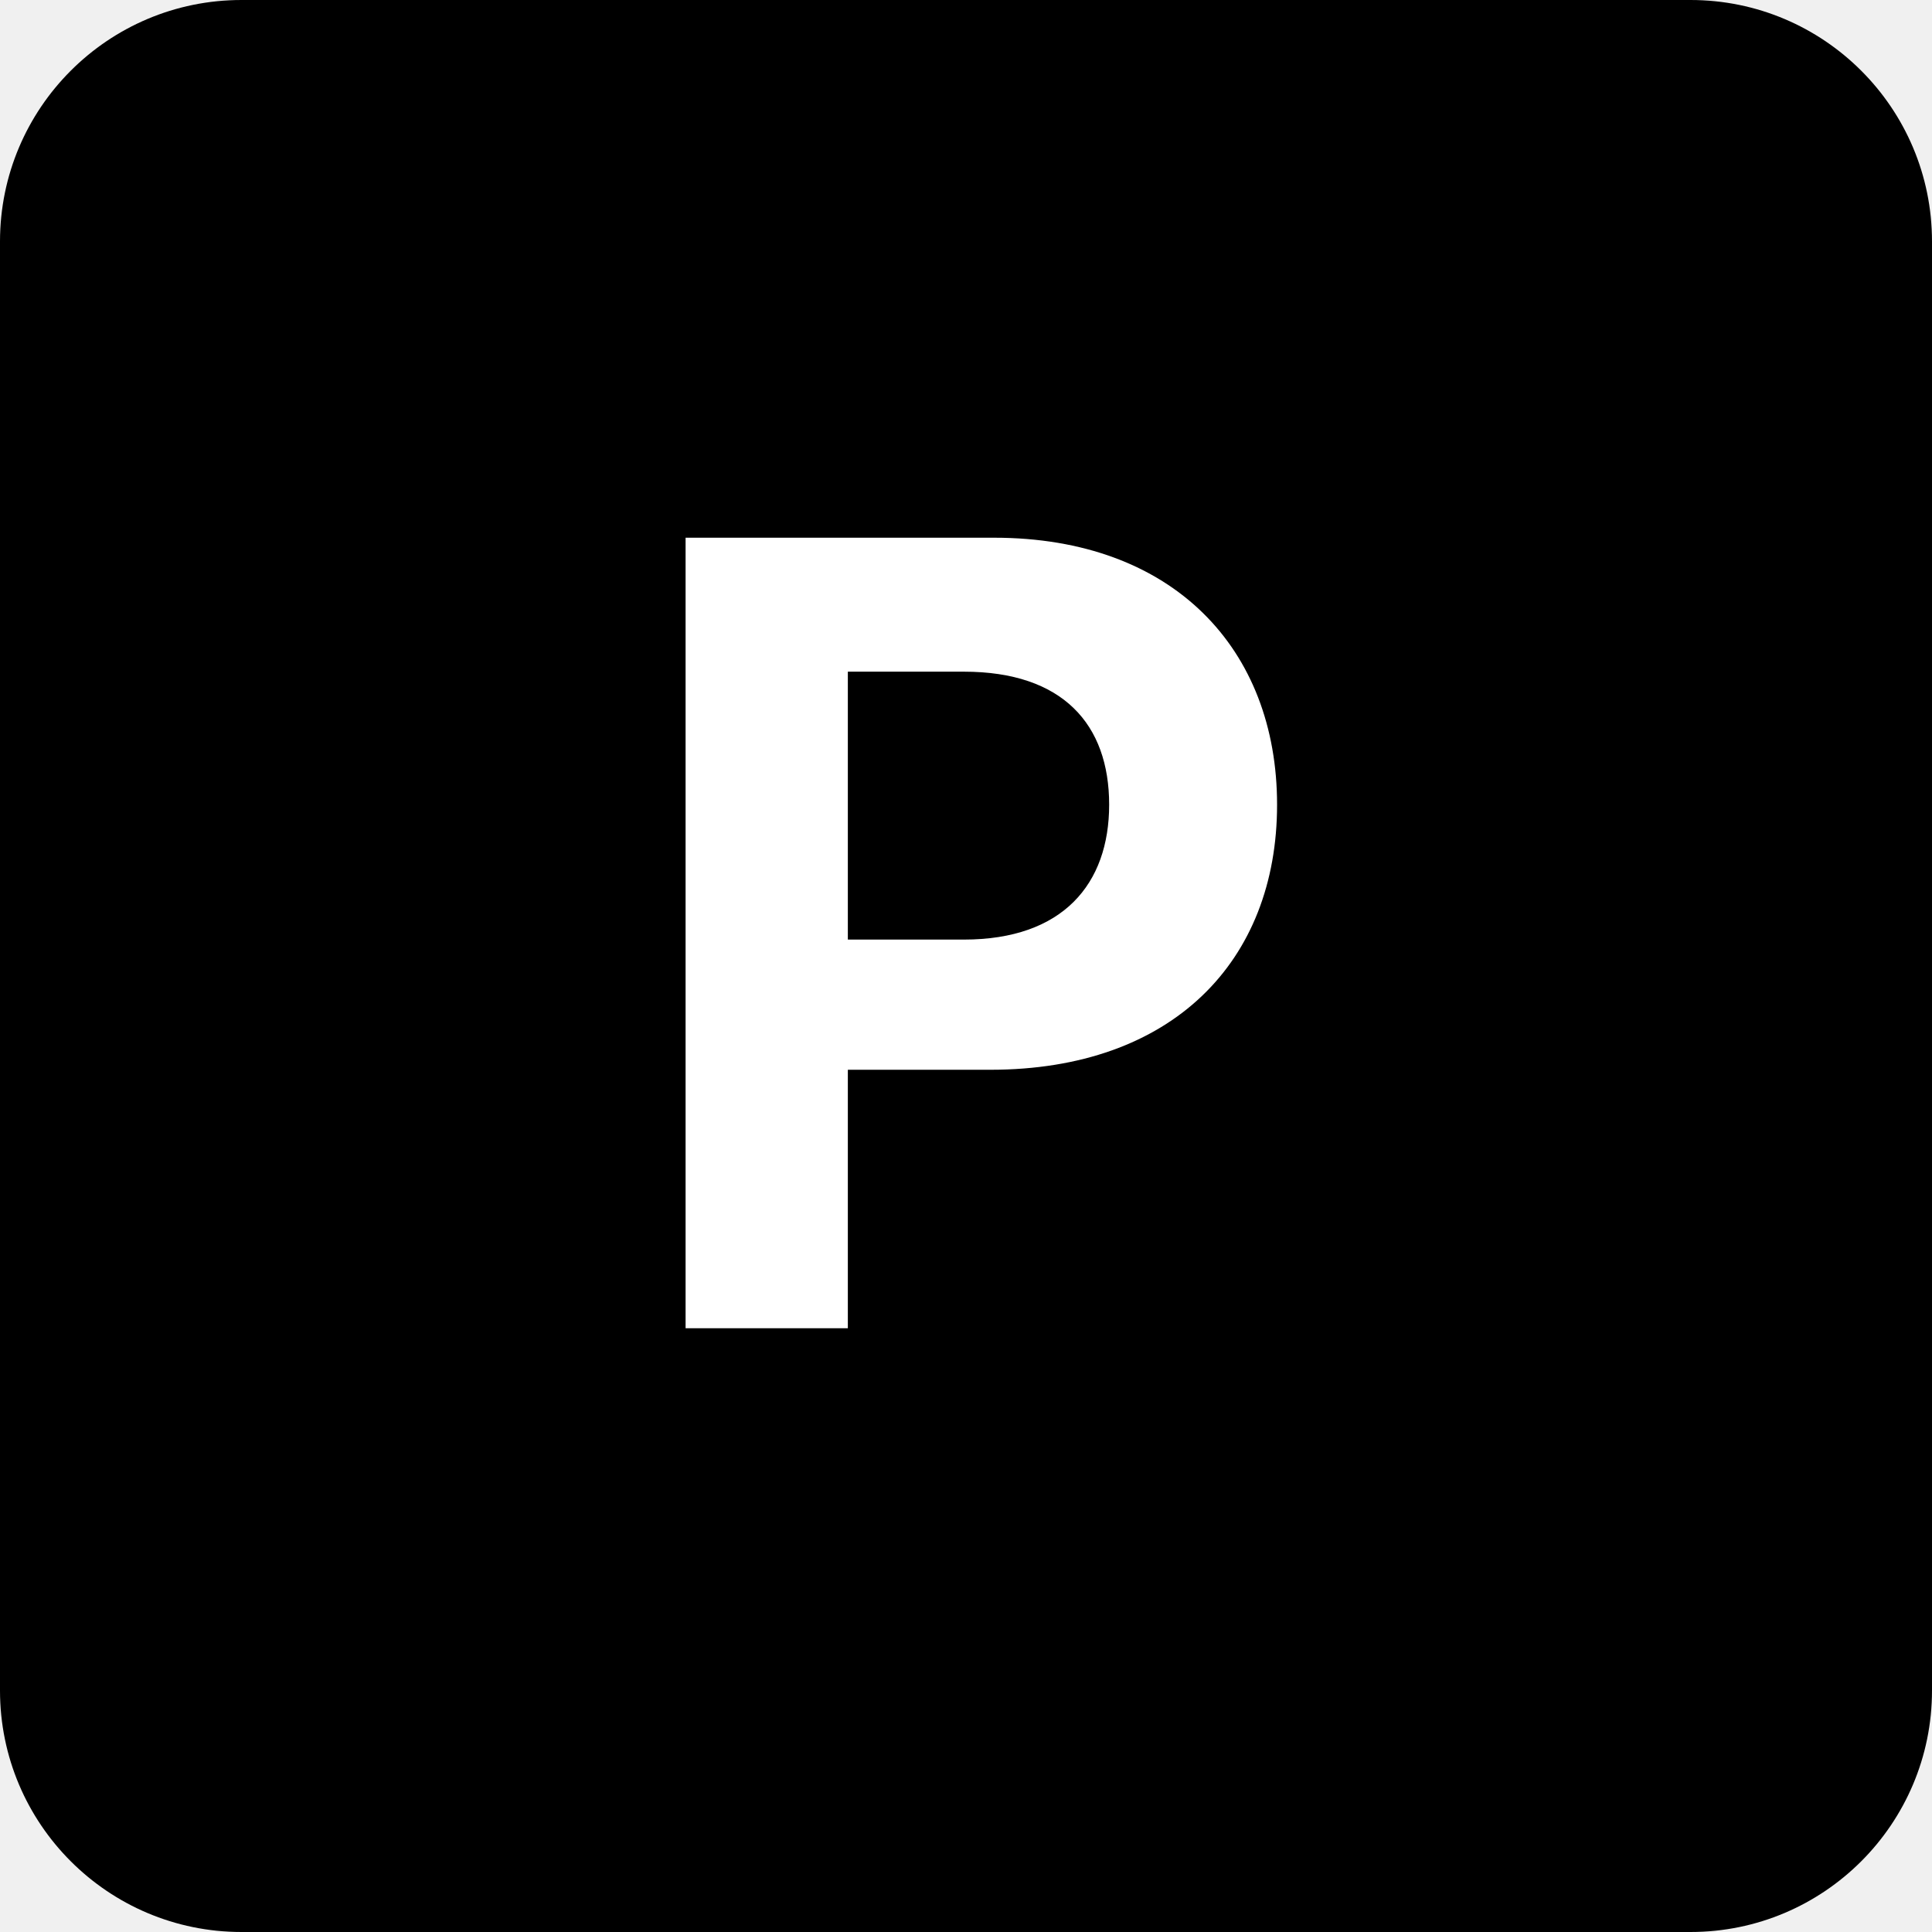
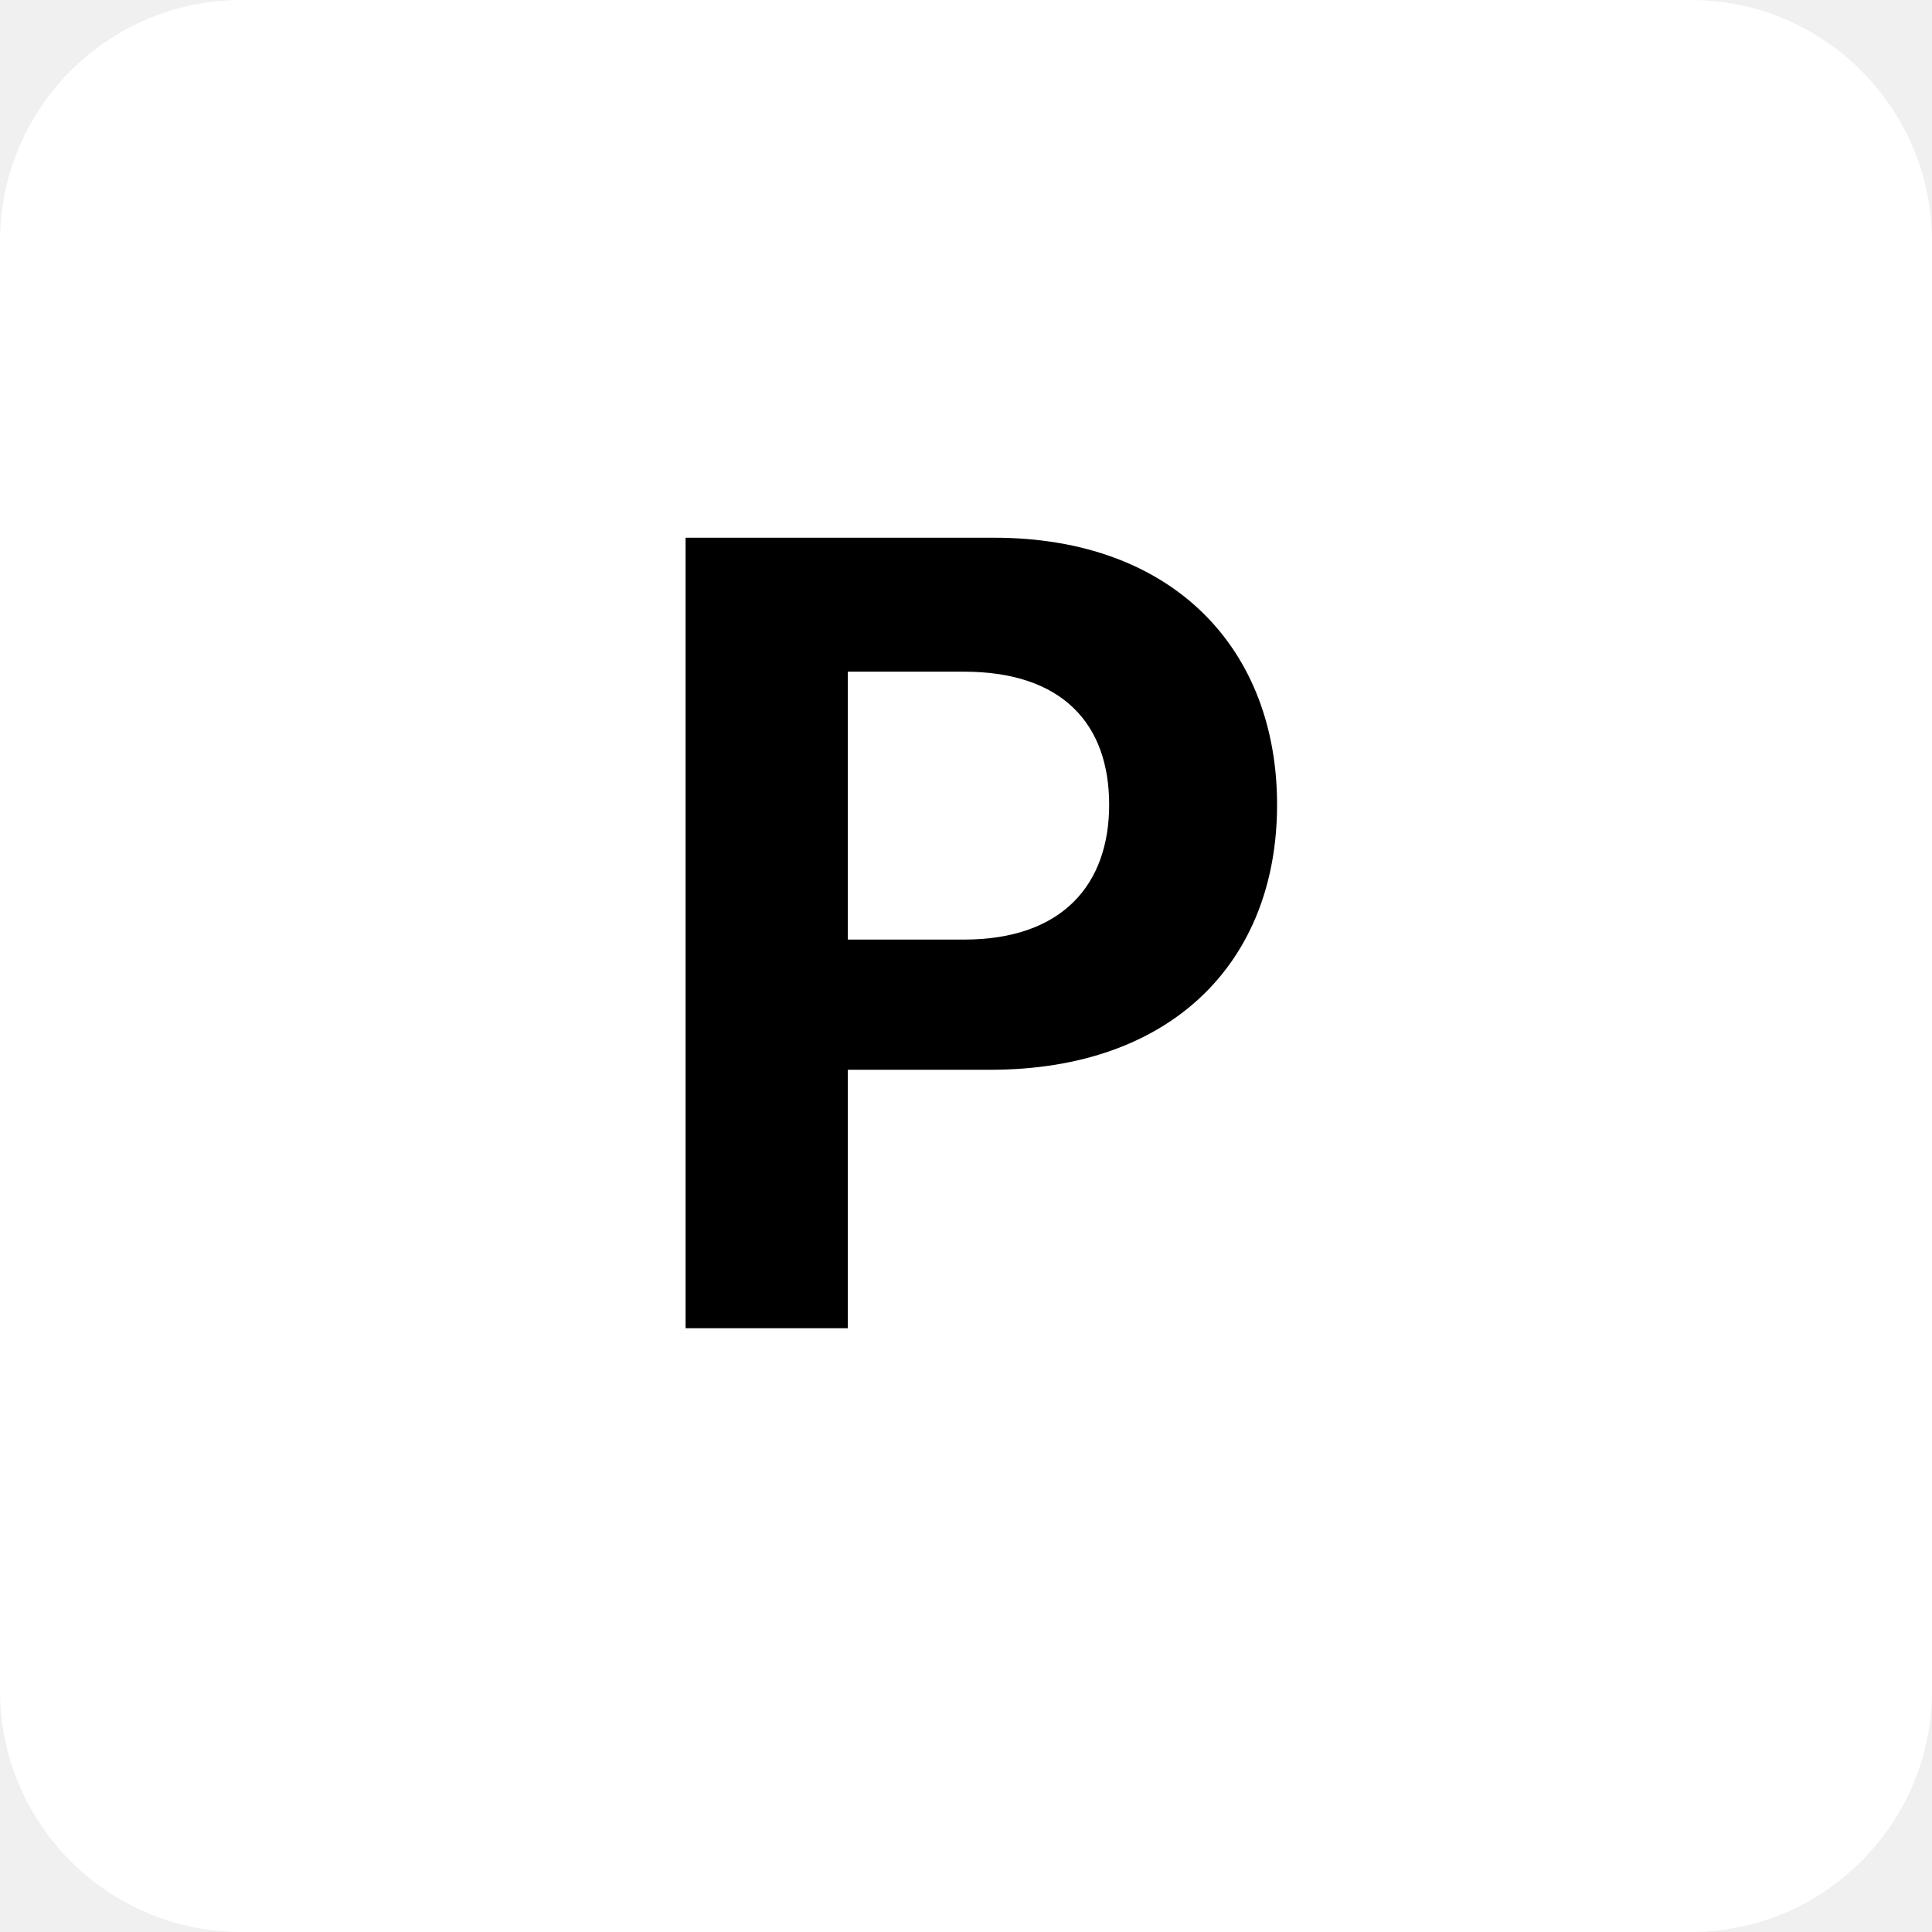
<svg xmlns="http://www.w3.org/2000/svg" width="32" height="32" viewBox="0 0 32 32">
-   <rect width="32" height="32" fill="#000000" rx="4" />
-   <text x="16" y="22" text-anchor="middle" font-family="system-ui, -apple-system, sans-serif" font-size="18" font-weight="bold" fill="white">P</text>
+   <rect width="32" height="32" fill="#ffffff" rx="4" />
+   <text x="16" y="22" text-anchor="middle" font-family="system-ui, -apple-system, sans-serif" font-size="18" font-weight="bold" fill="black">P</text>
</svg>
